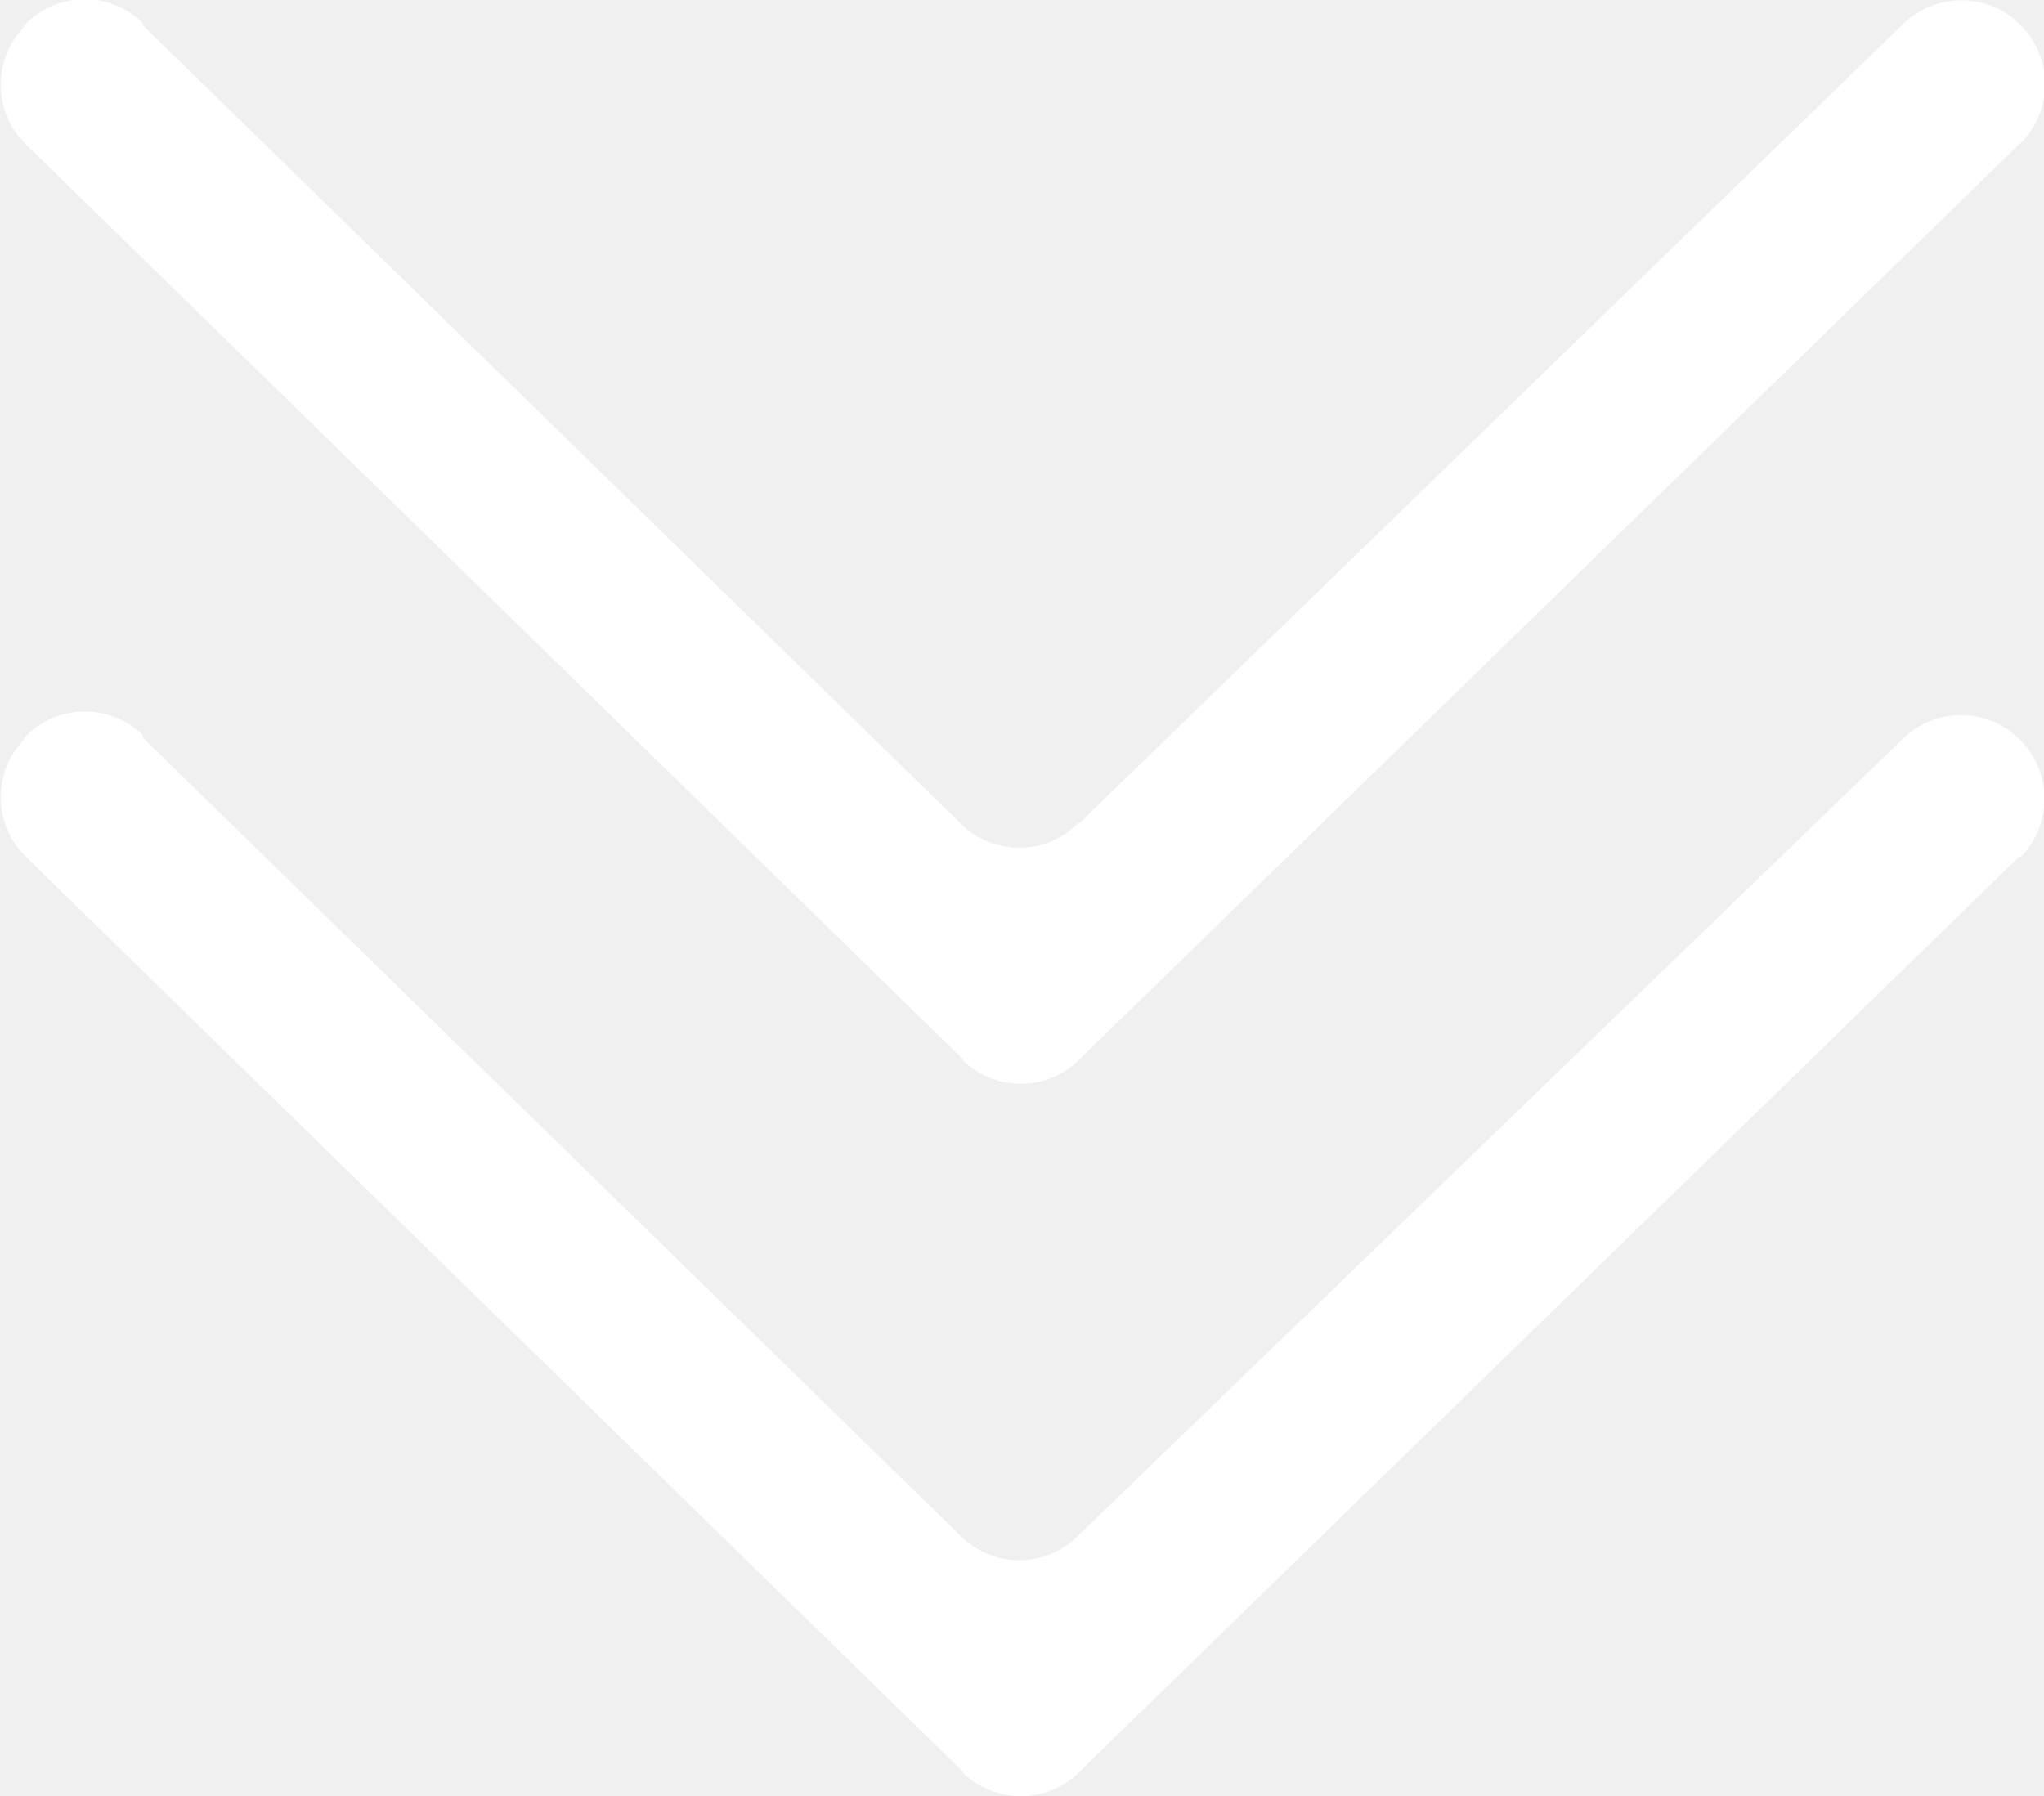
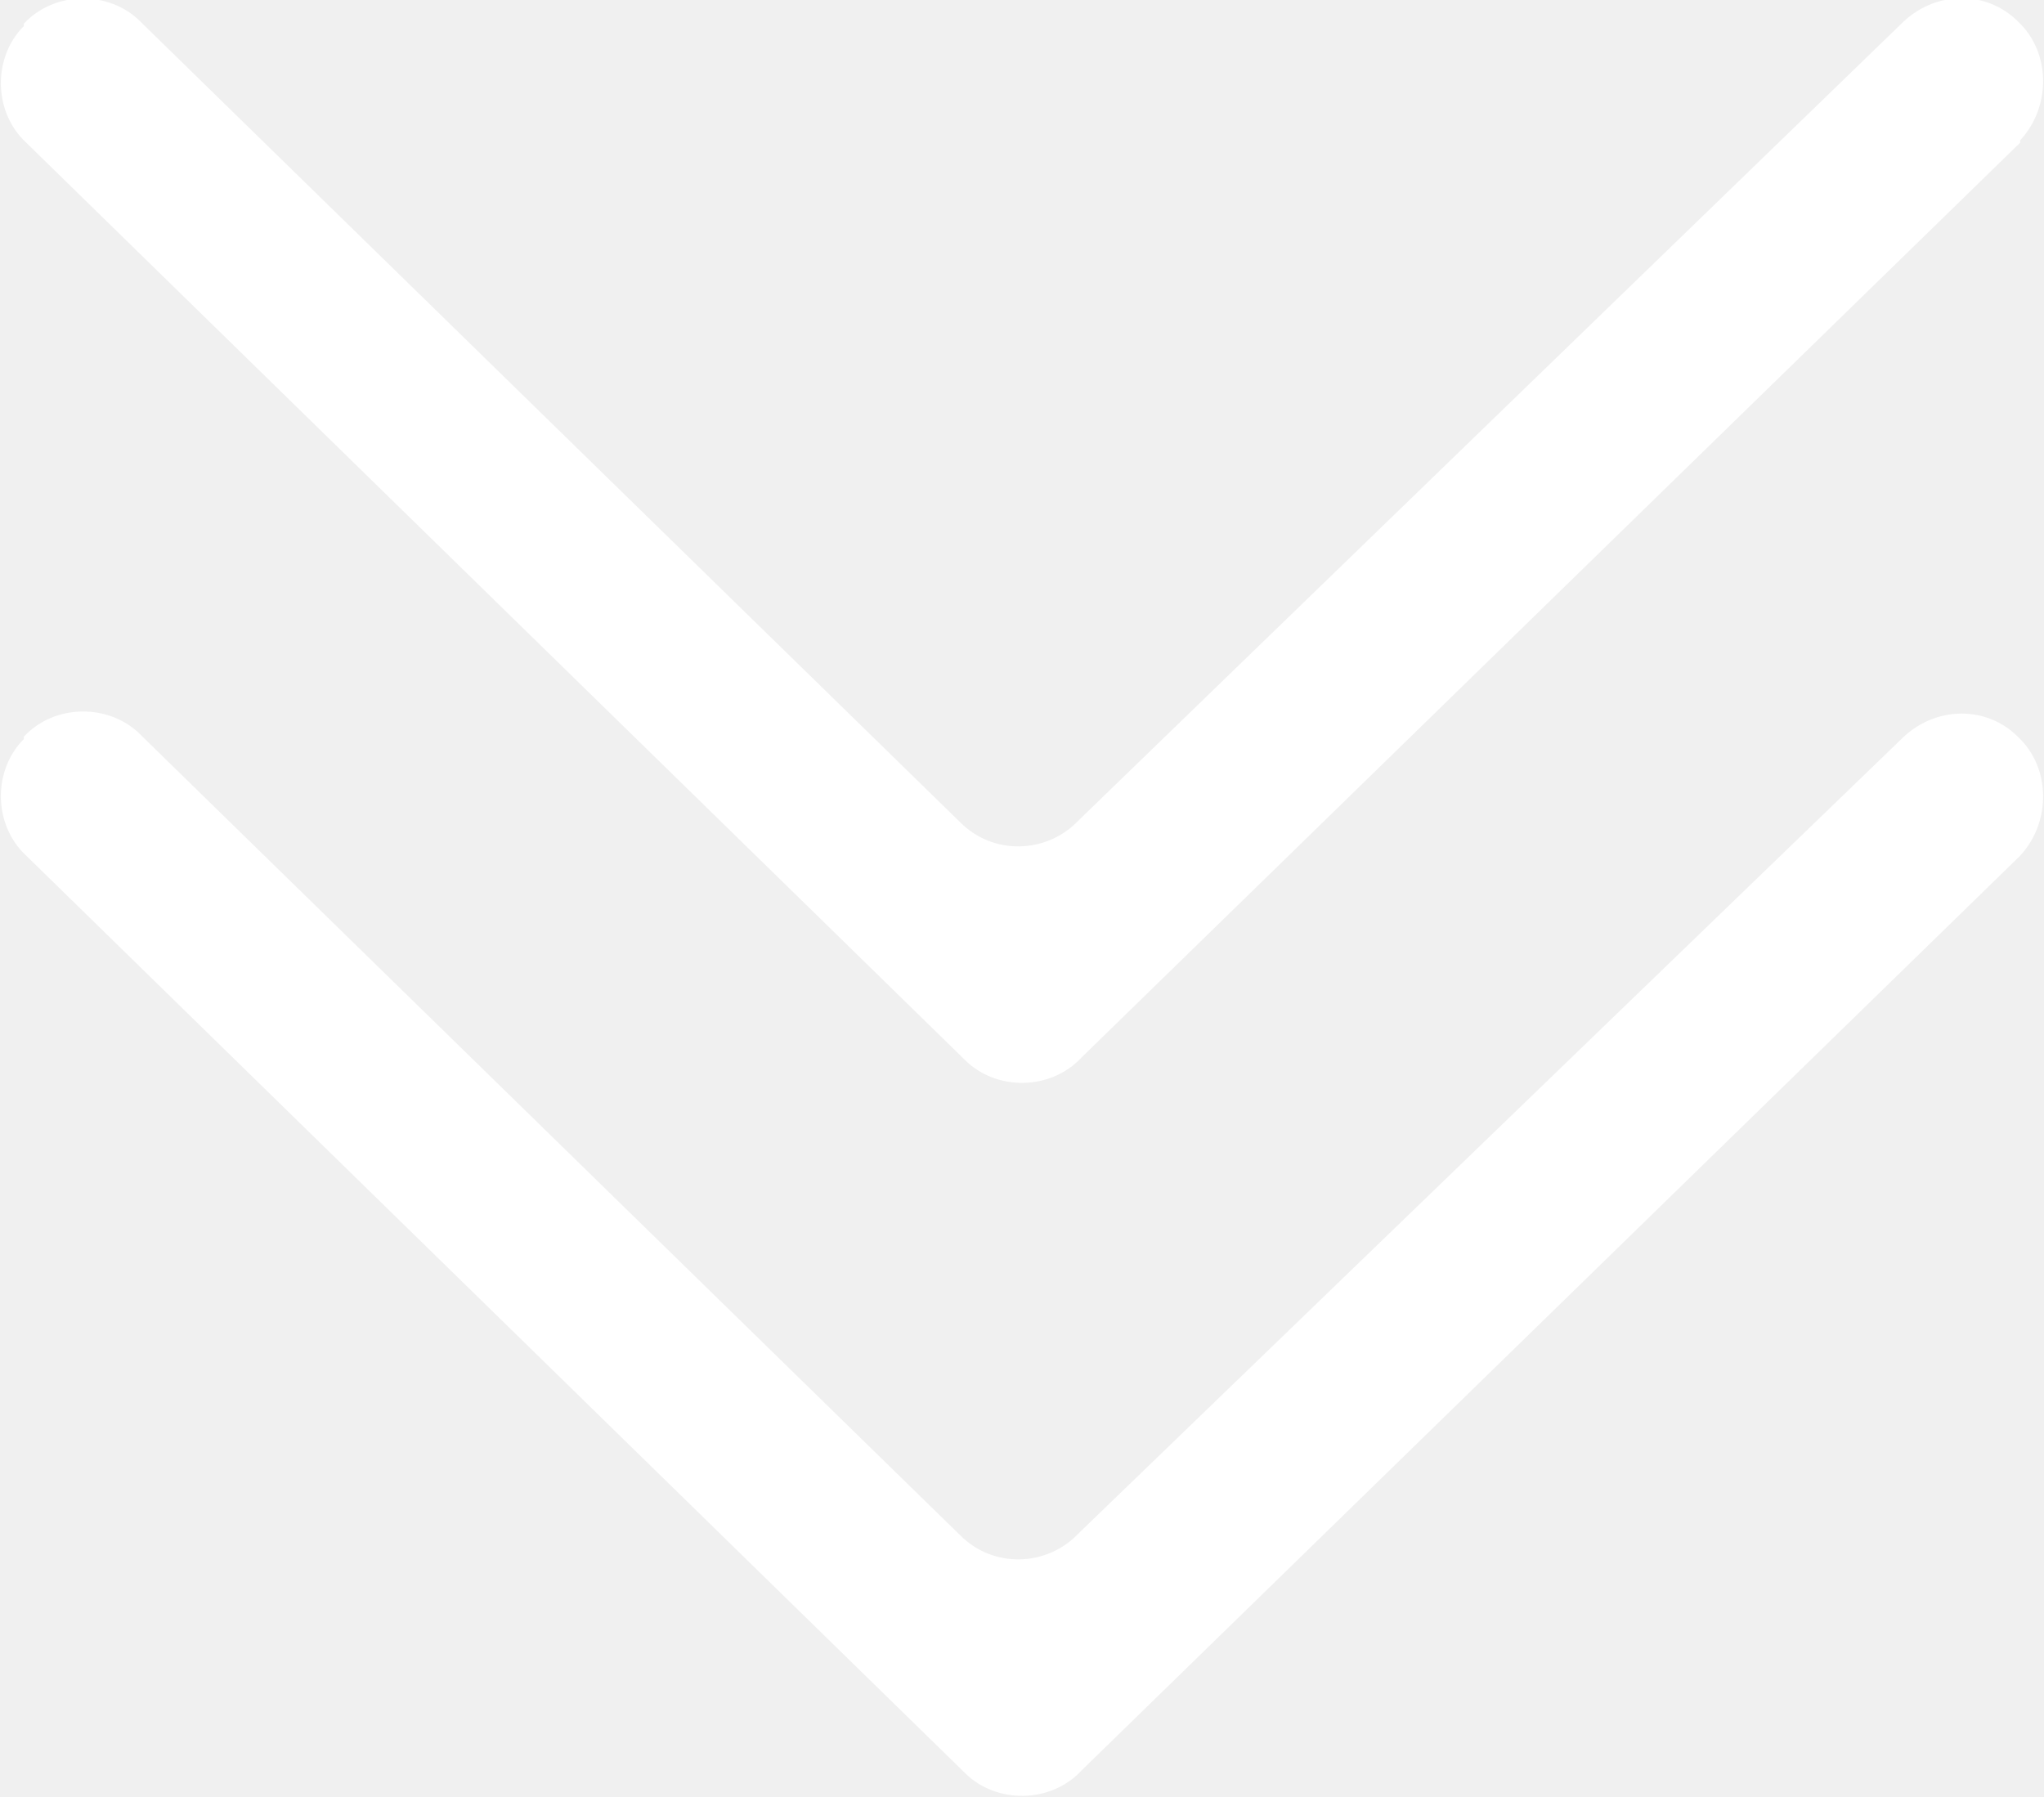
- <svg xmlns="http://www.w3.org/2000/svg" id="Layer_1" data-name="Layer 1" viewBox="0 0 86.06 75.61">
-   <defs>
-     <style>.cls-1{fill:#fff;}</style>
-   </defs>
-   <path class="cls-1" d="M40.55,74.56,1.06,36A3.5,3.5,0,0,1,1,31.06L1,31H1a3.5,3.5,0,0,1,5-.11L6,31l34.42,33.6a3.49,3.49,0,0,0,4.95,0l.05-.05,34.7-33.53a3.5,3.5,0,0,1,4.85,0h0a3.52,3.52,0,0,1,.09,5L85,36,45.5,74.47a3.5,3.5,0,0,1-5,.09Z" transform="translate(0.02 0.07)" />
-   <path class="cls-1" d="M40.55,44.56,1.06,6A3.5,3.5,0,0,1,1,1.06L1,1H1A3.5,3.5,0,0,1,6,.9L6,1l34.42,33.6a3.49,3.49,0,0,0,4.95,0l.05,0L80.12.93A3.5,3.5,0,0,1,85,.93h0a3.52,3.52,0,0,1,.09,5L85,6,45.5,44.47a3.5,3.5,0,0,1-5,.09Z" transform="translate(0.02 0.07)" />
+ <svg xmlns="http://www.w3.org/2000/svg" version="1.1" id="Layer_1" x="0px" y="0px" viewBox="0 0 86 75.6" style="enable-background:new 0 0 86 75.6;" xml:space="preserve">
+   <style type="text/css">
+ 	.st0{fill:#FFFFFF;}
+ </style>
+   <path class="st0" d="M40.6,74.6L1.1,36c-1.4-1.3-1.4-3.6-0.1-4.9C1,31,1,31,1,31l0,0c1.3-1.4,3.6-1.4,4.9-0.1c0,0,0,0,0.1,0.1  l34.4,33.6c1.4,1.4,3.6,1.3,4.9,0c0,0,0,0,0.1-0.1l34.7-33.5c1.4-1.3,3.5-1.3,4.8,0l0,0c1.4,1.3,1.4,3.6,0.1,5c0,0-0.1,0.1-0.1,0.1  L45.5,74.5C44.2,75.9,41.9,75.9,40.6,74.6C40.6,74.6,40.6,74.6,40.6,74.6z" />
+   <path class="st0" d="M40.6,44.6L1.1,6c-1.4-1.3-1.4-3.6-0.1-4.9C1,1,1,1,1,1l0,0c1.3-1.4,3.6-1.4,4.9-0.1c0,0,0,0,0.1,0.1l34.4,33.6  c1.4,1.4,3.6,1.3,4.9,0c0,0,0,0,0.1-0.1L80.1,0.9c1.4-1.3,3.5-1.3,4.8,0l0,0c1.4,1.3,1.4,3.6,0.1,5C85,5.9,85,6,85,6L45.5,44.5  C44.2,45.9,41.9,45.9,40.6,44.6C40.6,44.6,40.6,44.6,40.6,44.6z" />
</svg>
